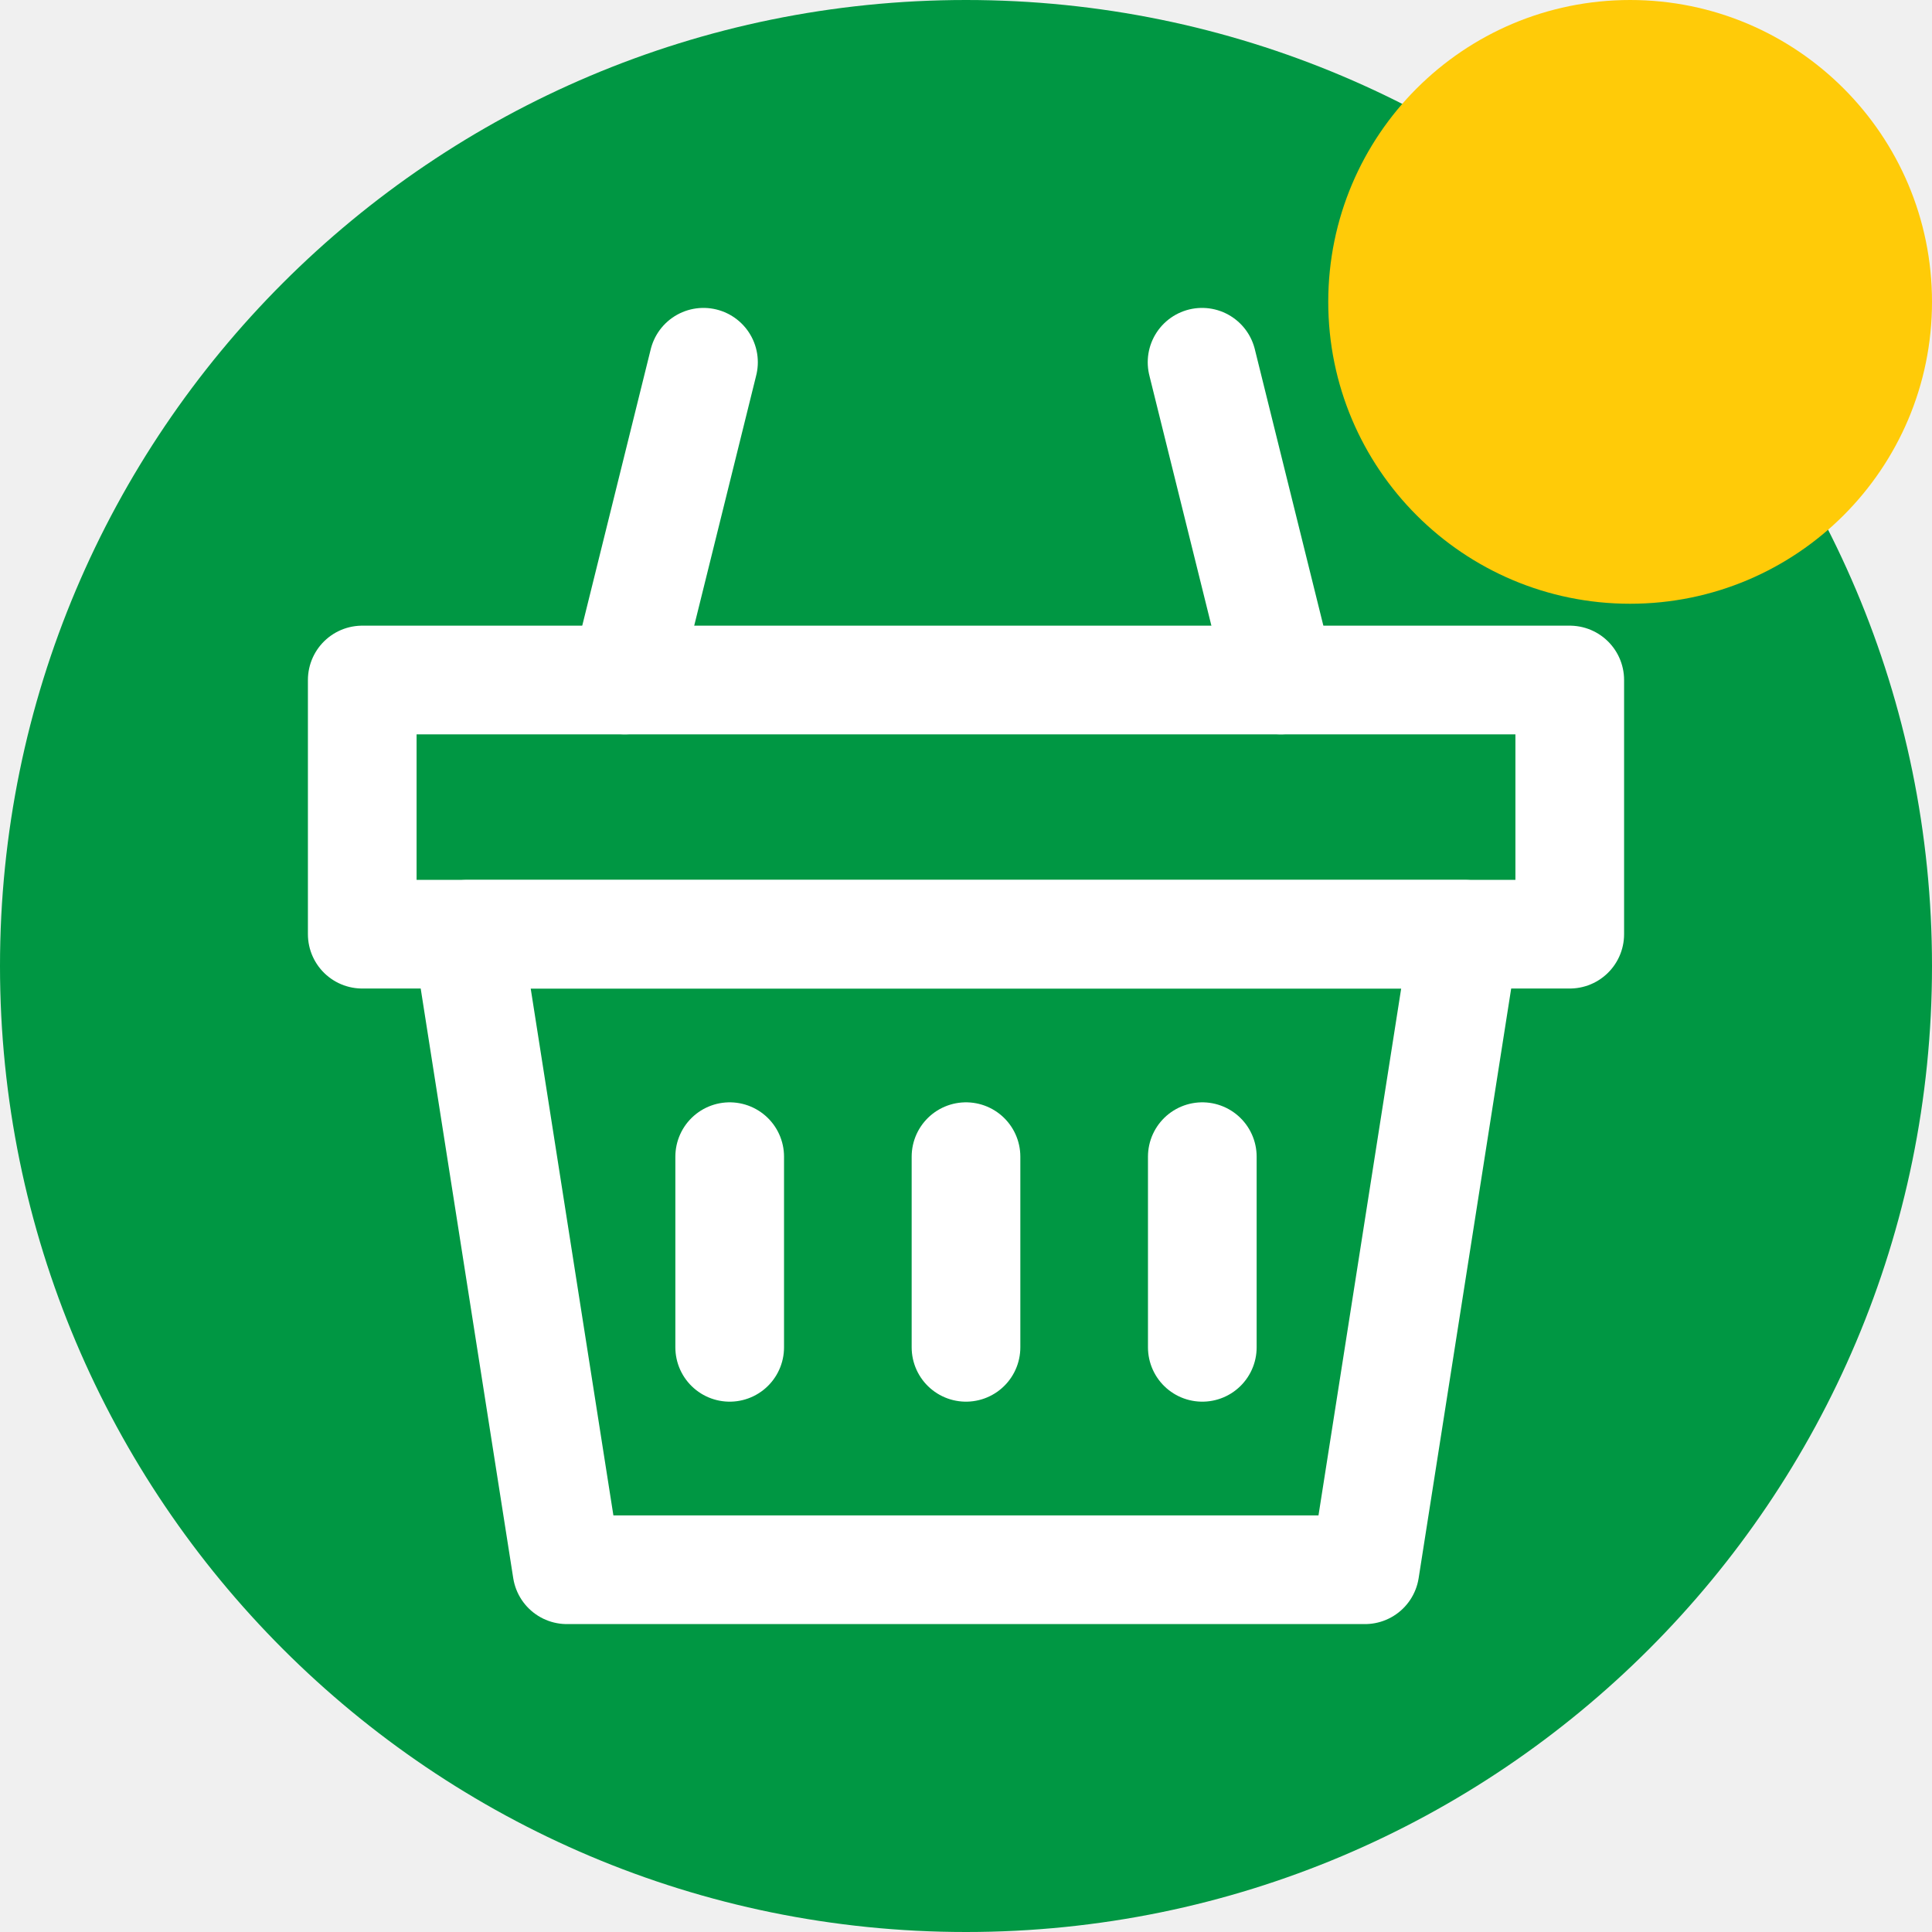
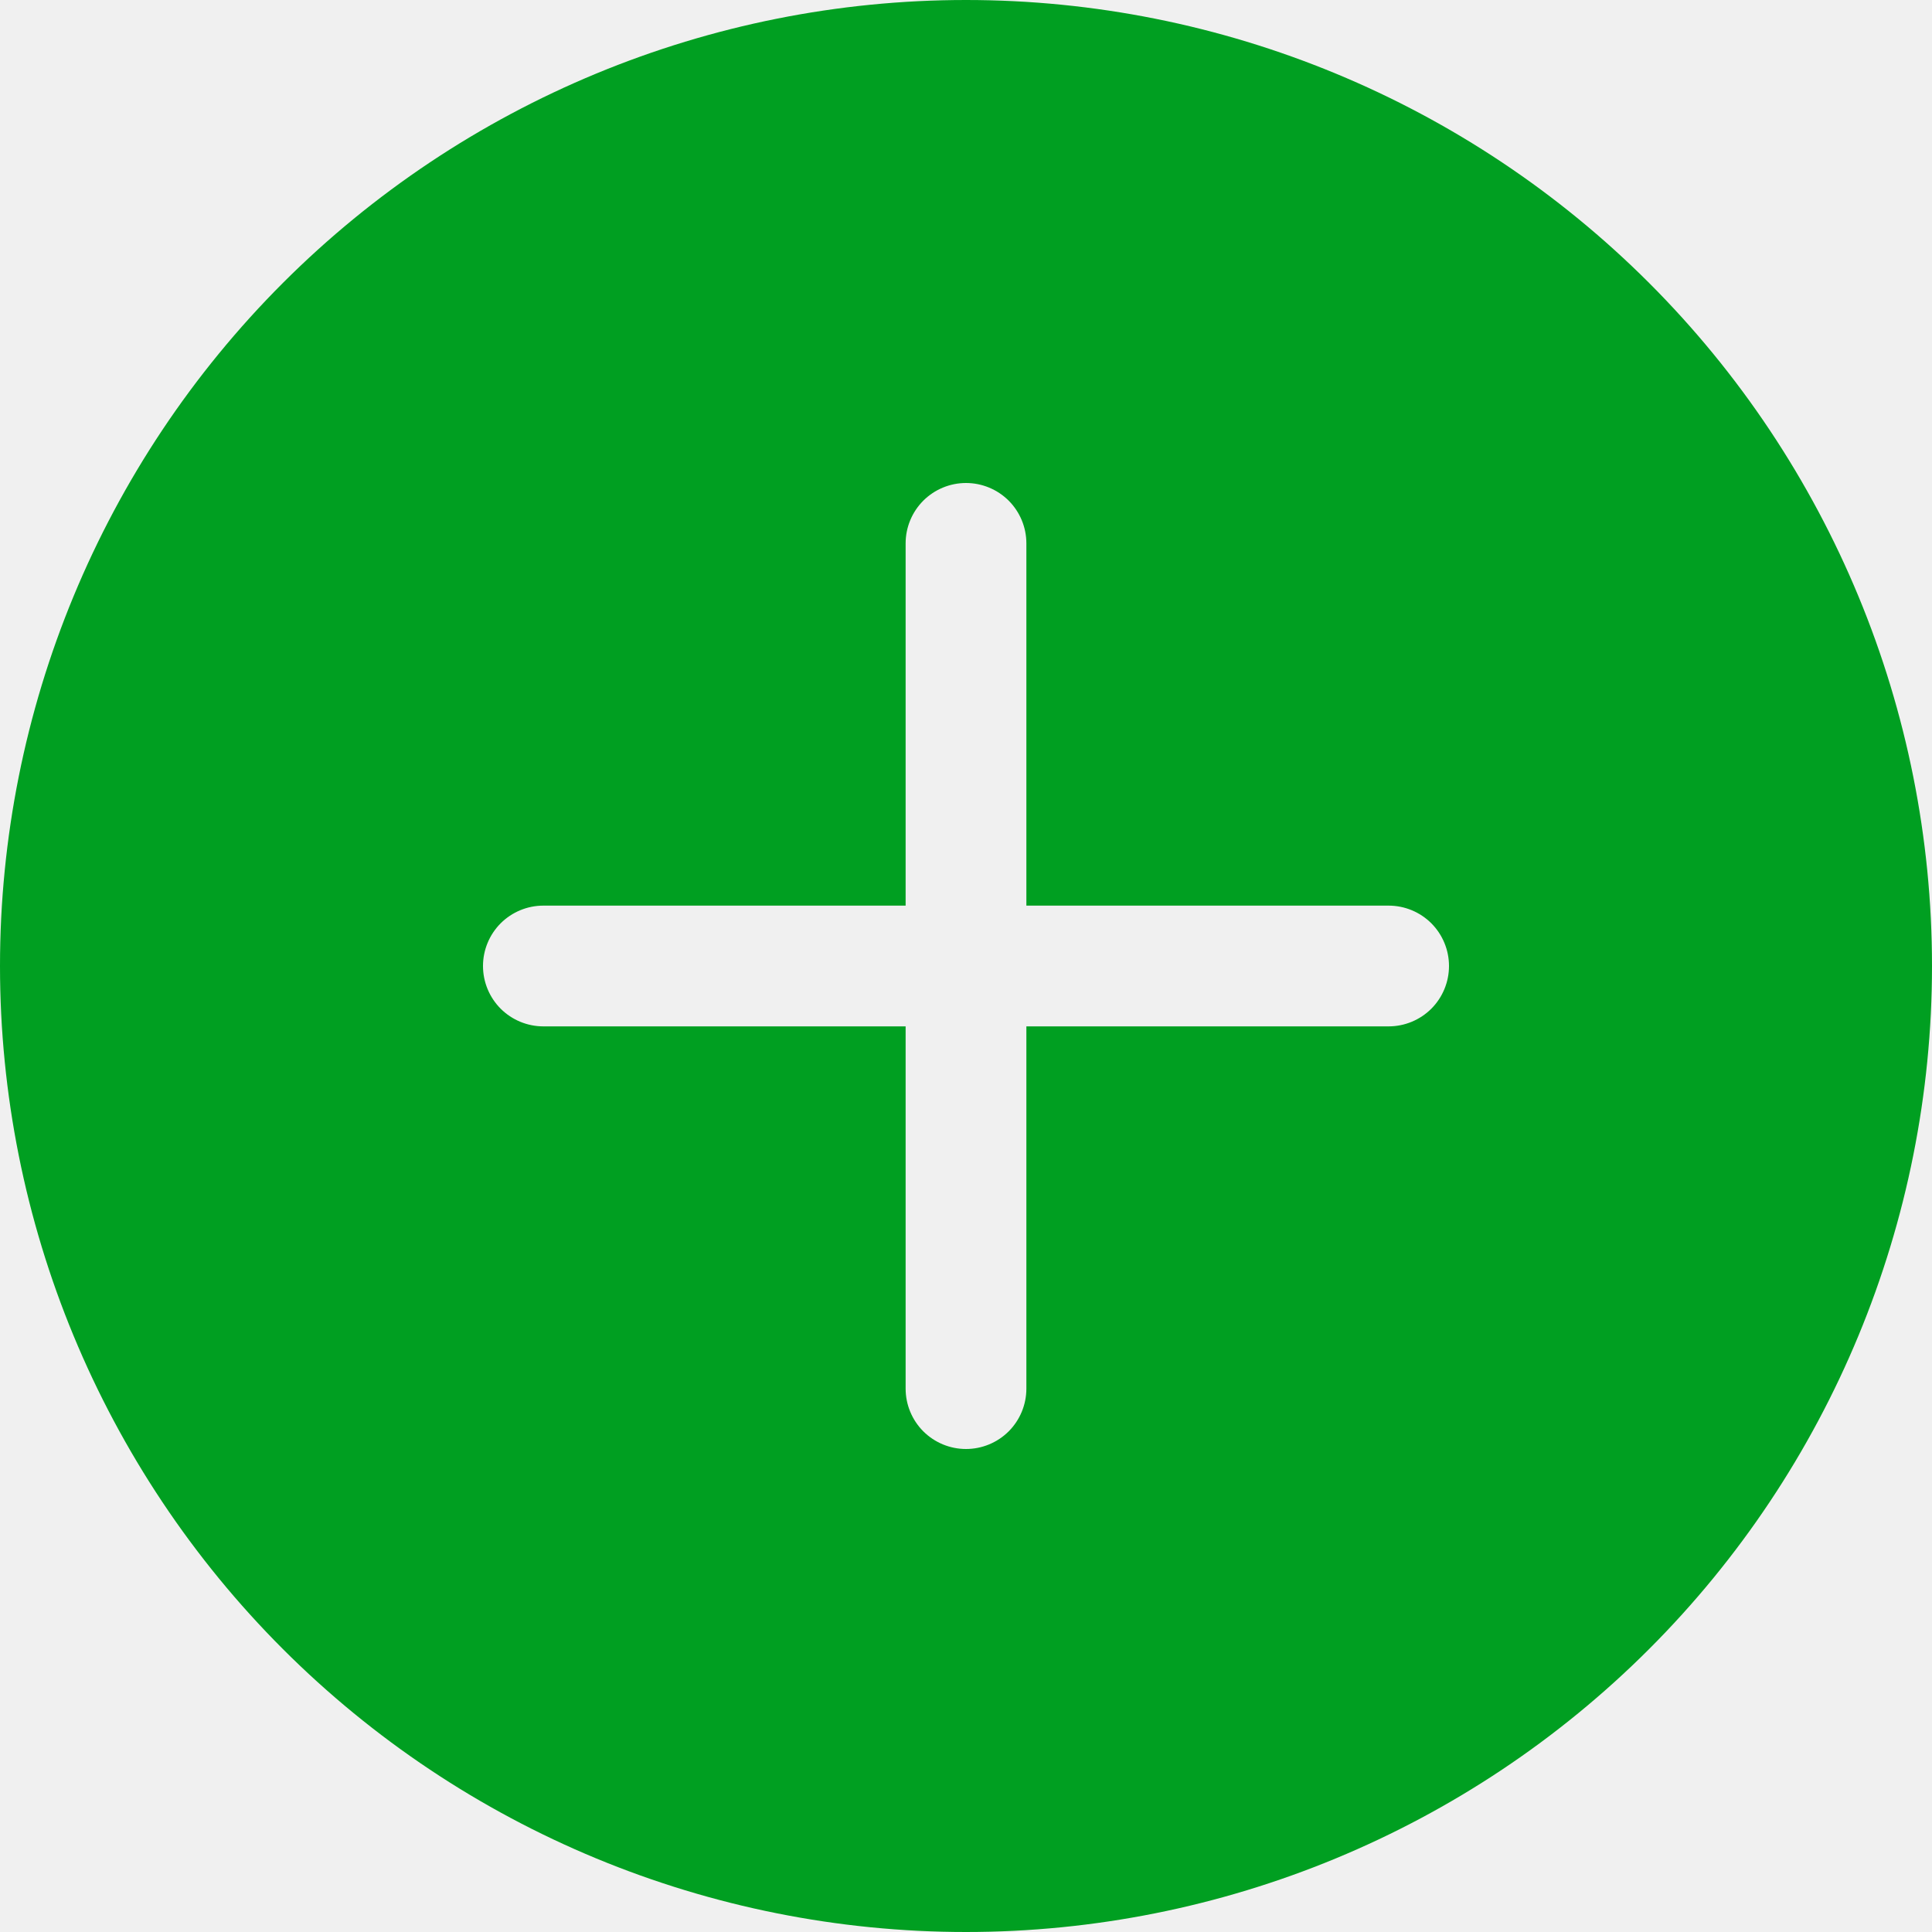
- <svg xmlns="http://www.w3.org/2000/svg" width="32" height="32" viewBox="0 0 32 32" fill="none">
-   <rect width="32" height="32" rx="16" fill="#009743" />
-   <rect x="22" width="10" height="10" rx="5" fill="#FFCB08" />
-   <path d="M7.738 15.474H24.26L22.608 26H9.39L7.738 15.474Z" stroke="white" stroke-width="1.8" stroke-linejoin="round" />
-   <path d="M16 19.158V22.316" stroke="white" stroke-width="1.8" stroke-linecap="round" stroke-linejoin="bevel" />
-   <path d="M19.914 19.158V22.316" stroke="white" stroke-width="1.8" stroke-linecap="round" stroke-linejoin="bevel" />
-   <path d="M12.086 19.158V22.316" stroke="white" stroke-width="1.8" stroke-linecap="round" stroke-linejoin="bevel" />
-   <rect x="6" y="11.263" width="20" height="4.21" stroke="white" stroke-width="1.8" stroke-linejoin="round" />
-   <path d="M10.348 11.263L11.652 6" stroke="white" stroke-width="1.8" stroke-linecap="round" stroke-linejoin="bevel" />
-   <path d="M21.215 11.263L19.91 6" stroke="white" stroke-width="1.8" stroke-linecap="round" stroke-linejoin="bevel" />
+ <svg xmlns="http://www.w3.org/2000/svg" width="48" height="48" viewBox="0 0 48 48" fill="none">
+   <path d="M48 24C48 30.365 45.471 36.47 40.971 40.971C36.47 45.471 30.365 48 24 48C17.635 48 11.53 45.471 7.029 40.971C2.529 36.47 0 30.365 0 24C0 17.635 2.529 11.53 7.029 7.029C11.53 2.529 17.635 0 24 0C30.365 0 36.47 2.529 40.971 7.029C45.471 11.53 48 17.635 48 24V24ZM25.5 13.5C25.5 13.102 25.342 12.721 25.061 12.439C24.779 12.158 24.398 12 24 12C23.602 12 23.221 12.158 22.939 12.439C22.658 12.721 22.5 13.102 22.5 13.5V22.5H13.5C13.102 22.5 12.721 22.658 12.439 22.939C12.158 23.221 12 23.602 12 24C12 24.398 12.158 24.779 12.439 25.061C12.721 25.342 13.102 25.5 13.5 25.5H22.5V34.5C22.5 34.898 22.658 35.279 22.939 35.561C23.221 35.842 23.602 36 24 36C24.398 36 24.779 35.842 25.061 35.561C25.342 35.279 25.5 34.898 25.5 34.5V25.5H34.5C34.898 25.5 35.279 25.342 35.561 25.061C35.842 24.779 36 24.398 36 24C36 23.602 35.842 23.221 35.561 22.939C35.279 22.658 34.898 22.5 34.5 22.5H25.5V13.5Z" fill="#009F21" />
</svg>
